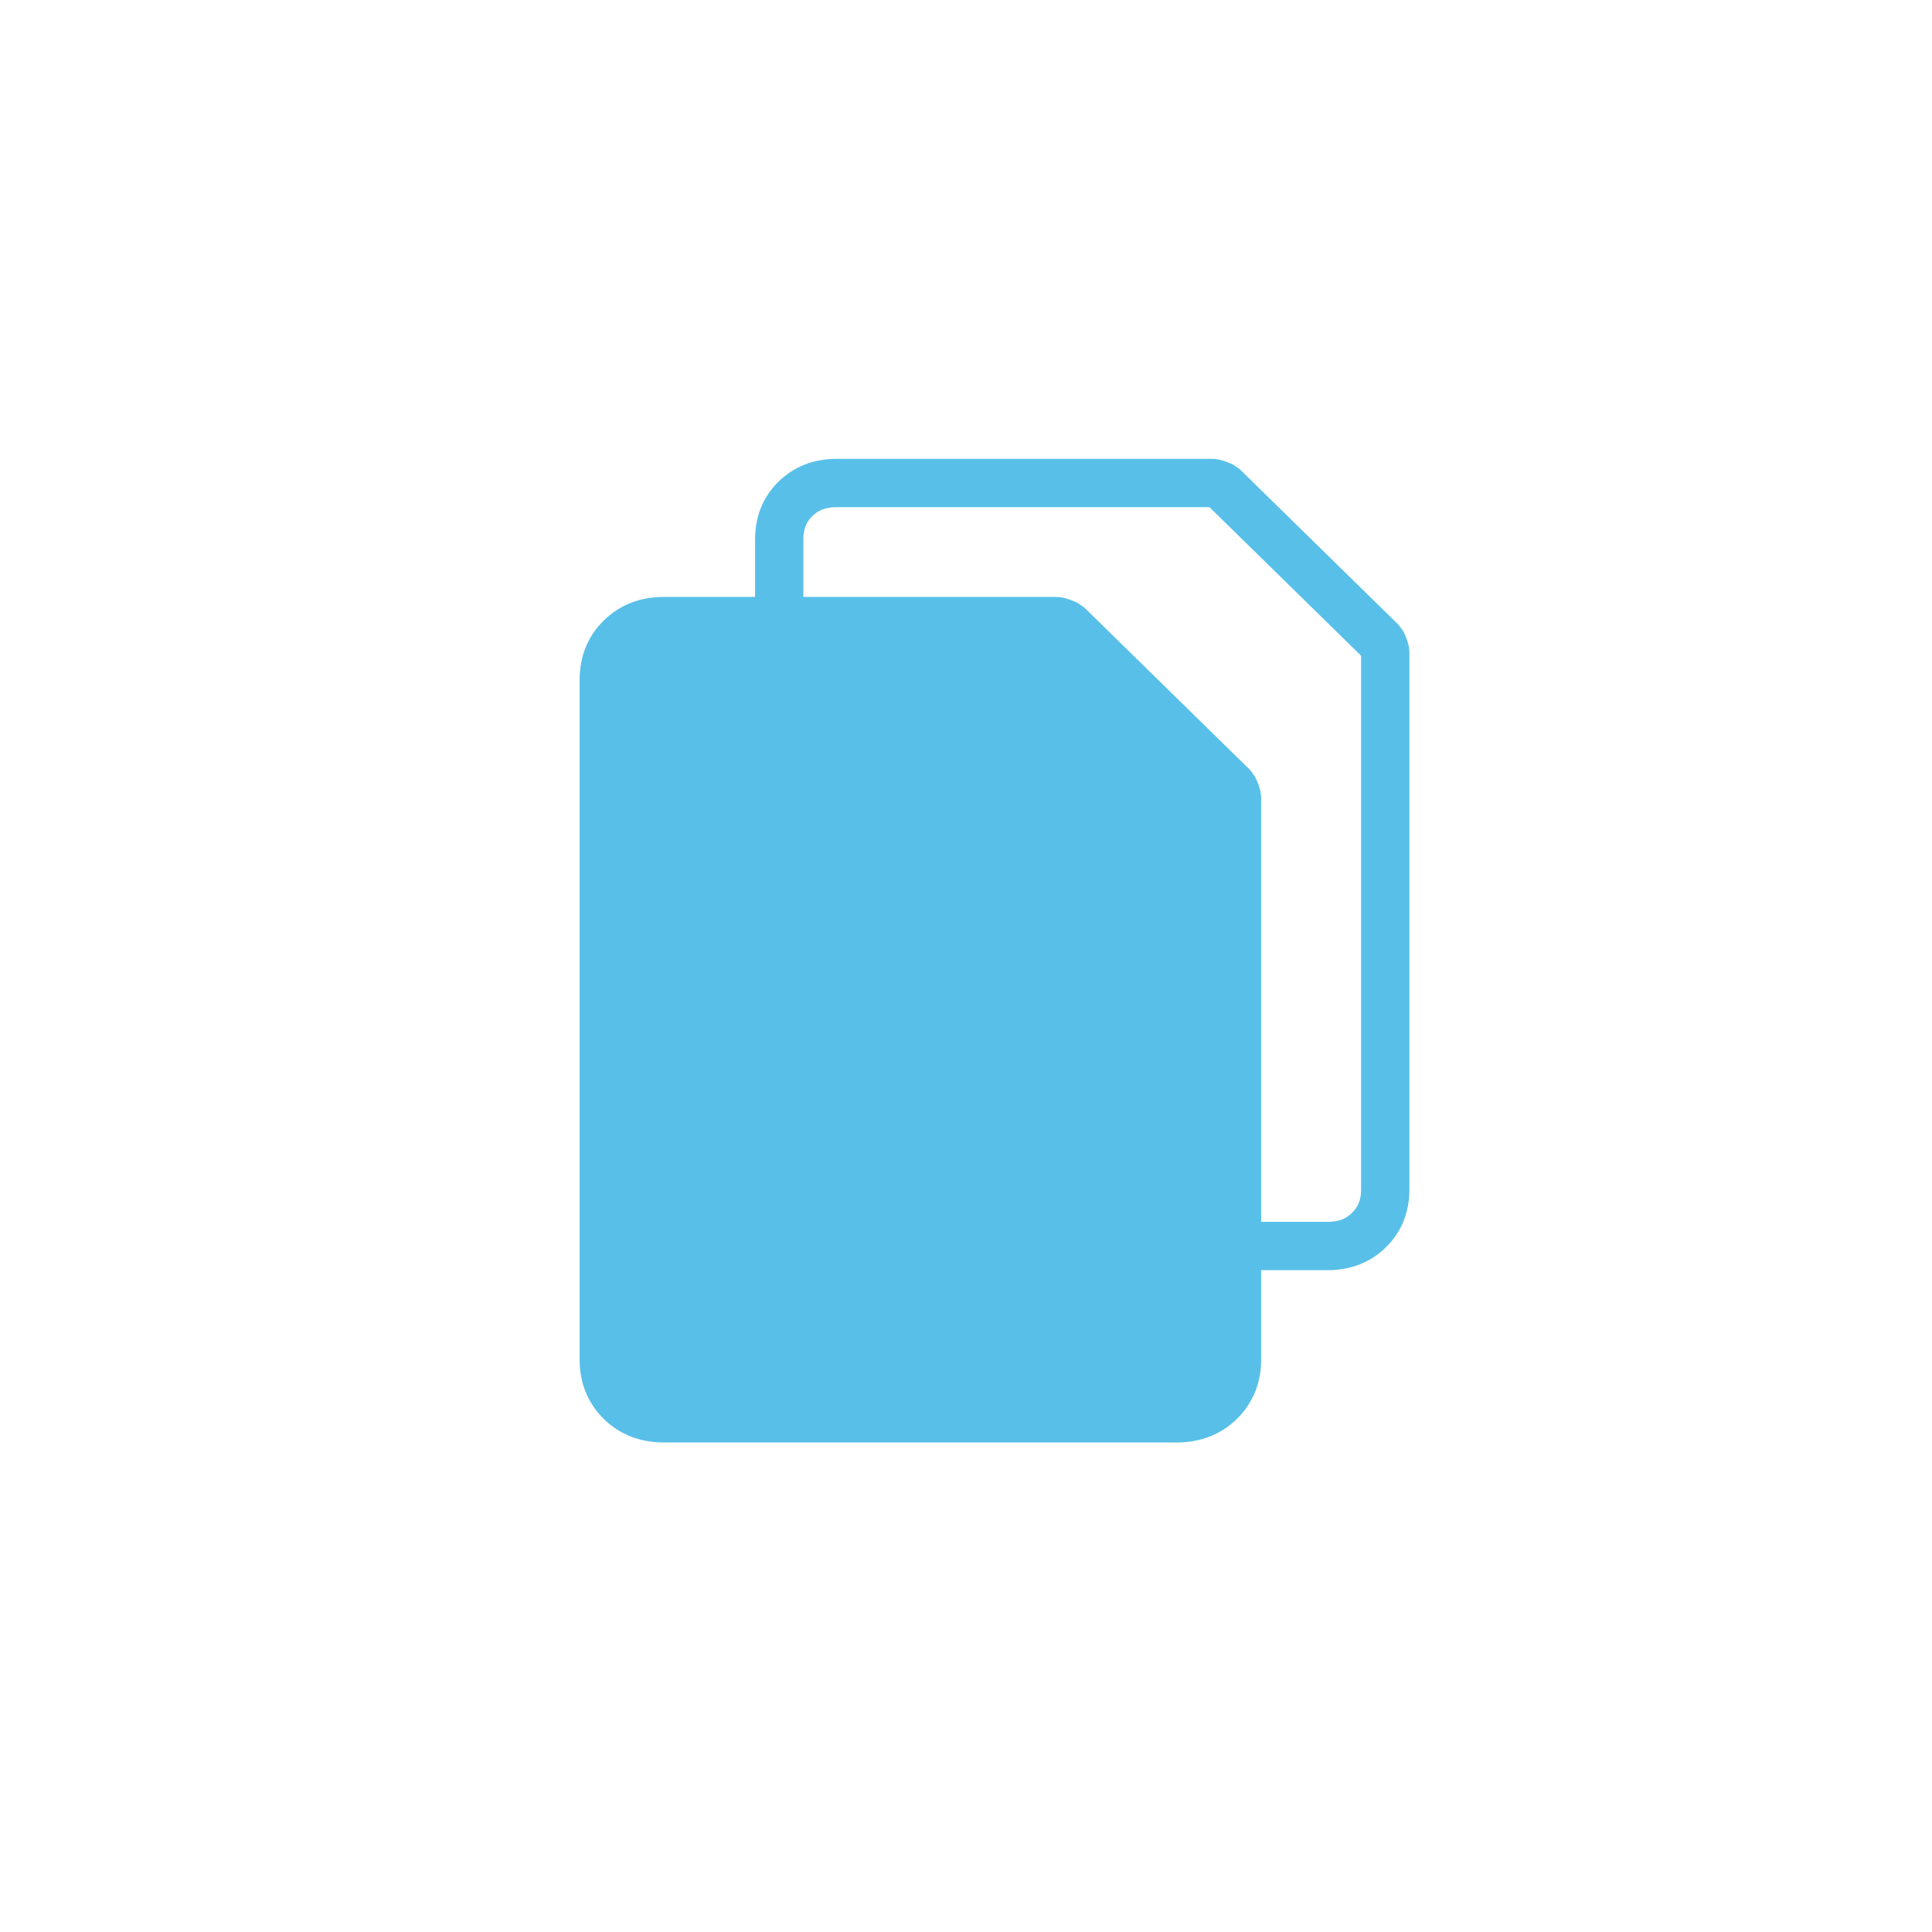
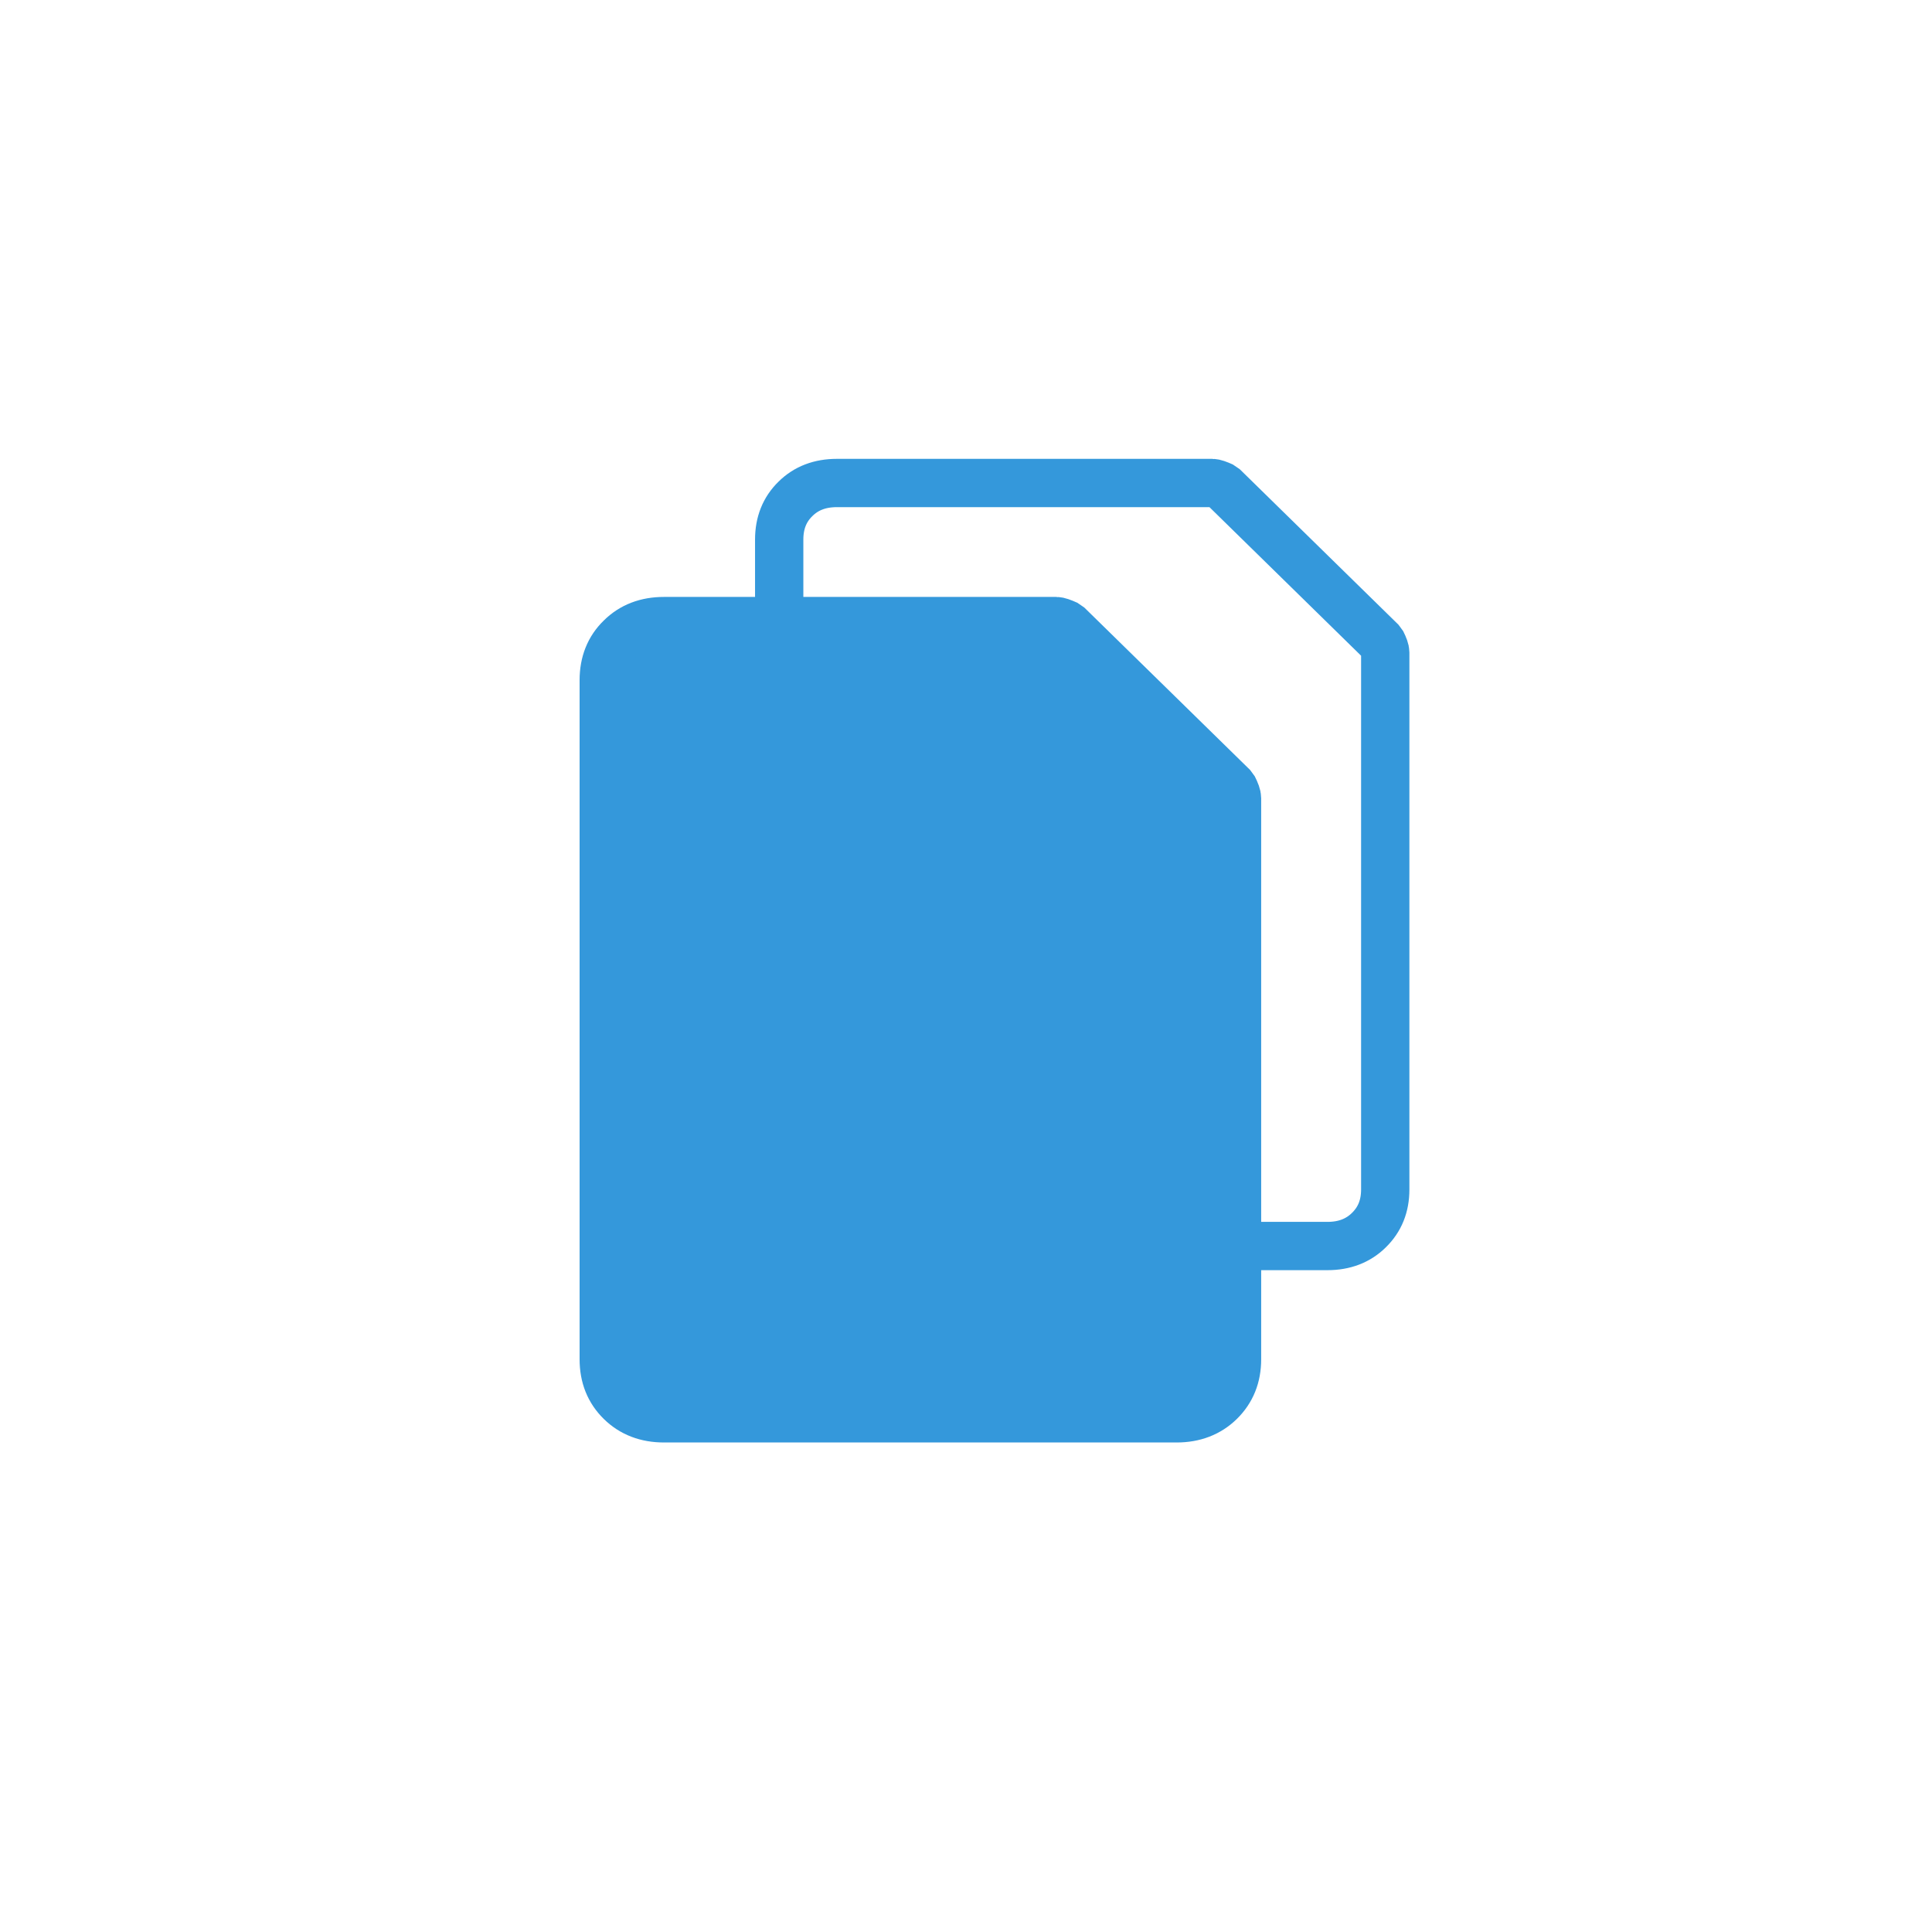
<svg xmlns="http://www.w3.org/2000/svg" width="32px" height="32px" viewBox="0 0 32 32" version="1.1">
  <defs />
  <g id="Page-1" stroke="none" stroke-width="1" fill="none" fill-rule="evenodd" stroke-linejoin="bevel">
-     <g id="Medium-32-X-32---Inbox-Feed" stroke-width="0.8" stroke="#58BFE8">
+     <g id="Medium-32-X-32---Inbox-Feed" stroke-width="0.8" stroke="#3498DB">
      <g id="icon-feed-file-share-solid">
        <g transform="translate(10, 8)">
          <path d="M2.906,2.511 L2.906,0.936 C2.906,0.663 2.995,0.439 3.174,0.264 C3.352,0.087 3.581,0 3.861,0 L10.077,0 C10.114,0 10.173,0.021 10.255,0.058 L12.884,2.634 C12.923,2.711 12.944,2.769 12.944,2.808 L12.944,11.702 C12.944,11.976 12.854,12.198 12.673,12.375 C12.495,12.551 12.265,12.638 11.988,12.638 L10.255,12.638" id="Stroke-1" />
-           <path d="M10.489,5.221 L10.489,14.514 C10.489,14.8 10.394,15.032 10.206,15.217 C10.019,15.4 9.779,15.492 9.489,15.492 L0.998,15.492 C0.706,15.492 0.467,15.4 0.281,15.217 C0.093,15.032 2.13162821e-14,14.8 2.13162821e-14,14.514 L2.13162821e-14,3.265 C2.13162821e-14,2.98 0.093,2.745 0.281,2.563 C0.467,2.378 0.706,2.287 0.998,2.287 L7.493,2.287 C7.531,2.287 7.593,2.309 7.679,2.348 L10.426,5.039 C10.467,5.12 10.489,5.18 10.489,5.221 L10.489,5.221 Z" id="Stroke-3" fill="#58BFE8" />
+           <path d="M10.489,5.221 L10.489,14.514 C10.489,14.8 10.394,15.032 10.206,15.217 C10.019,15.4 9.779,15.492 9.489,15.492 L0.998,15.492 C0.706,15.492 0.467,15.4 0.281,15.217 C0.093,15.032 2.13162821e-14,14.8 2.13162821e-14,14.514 L2.13162821e-14,3.265 C2.13162821e-14,2.98 0.093,2.745 0.281,2.563 C0.467,2.378 0.706,2.287 0.998,2.287 L7.493,2.287 C7.531,2.287 7.593,2.309 7.679,2.348 L10.426,5.039 C10.467,5.12 10.489,5.18 10.489,5.221 L10.489,5.221 Z" id="Stroke-3" fill="#3498DB" />
        </g>
      </g>
    </g>
  </g>
</svg>
